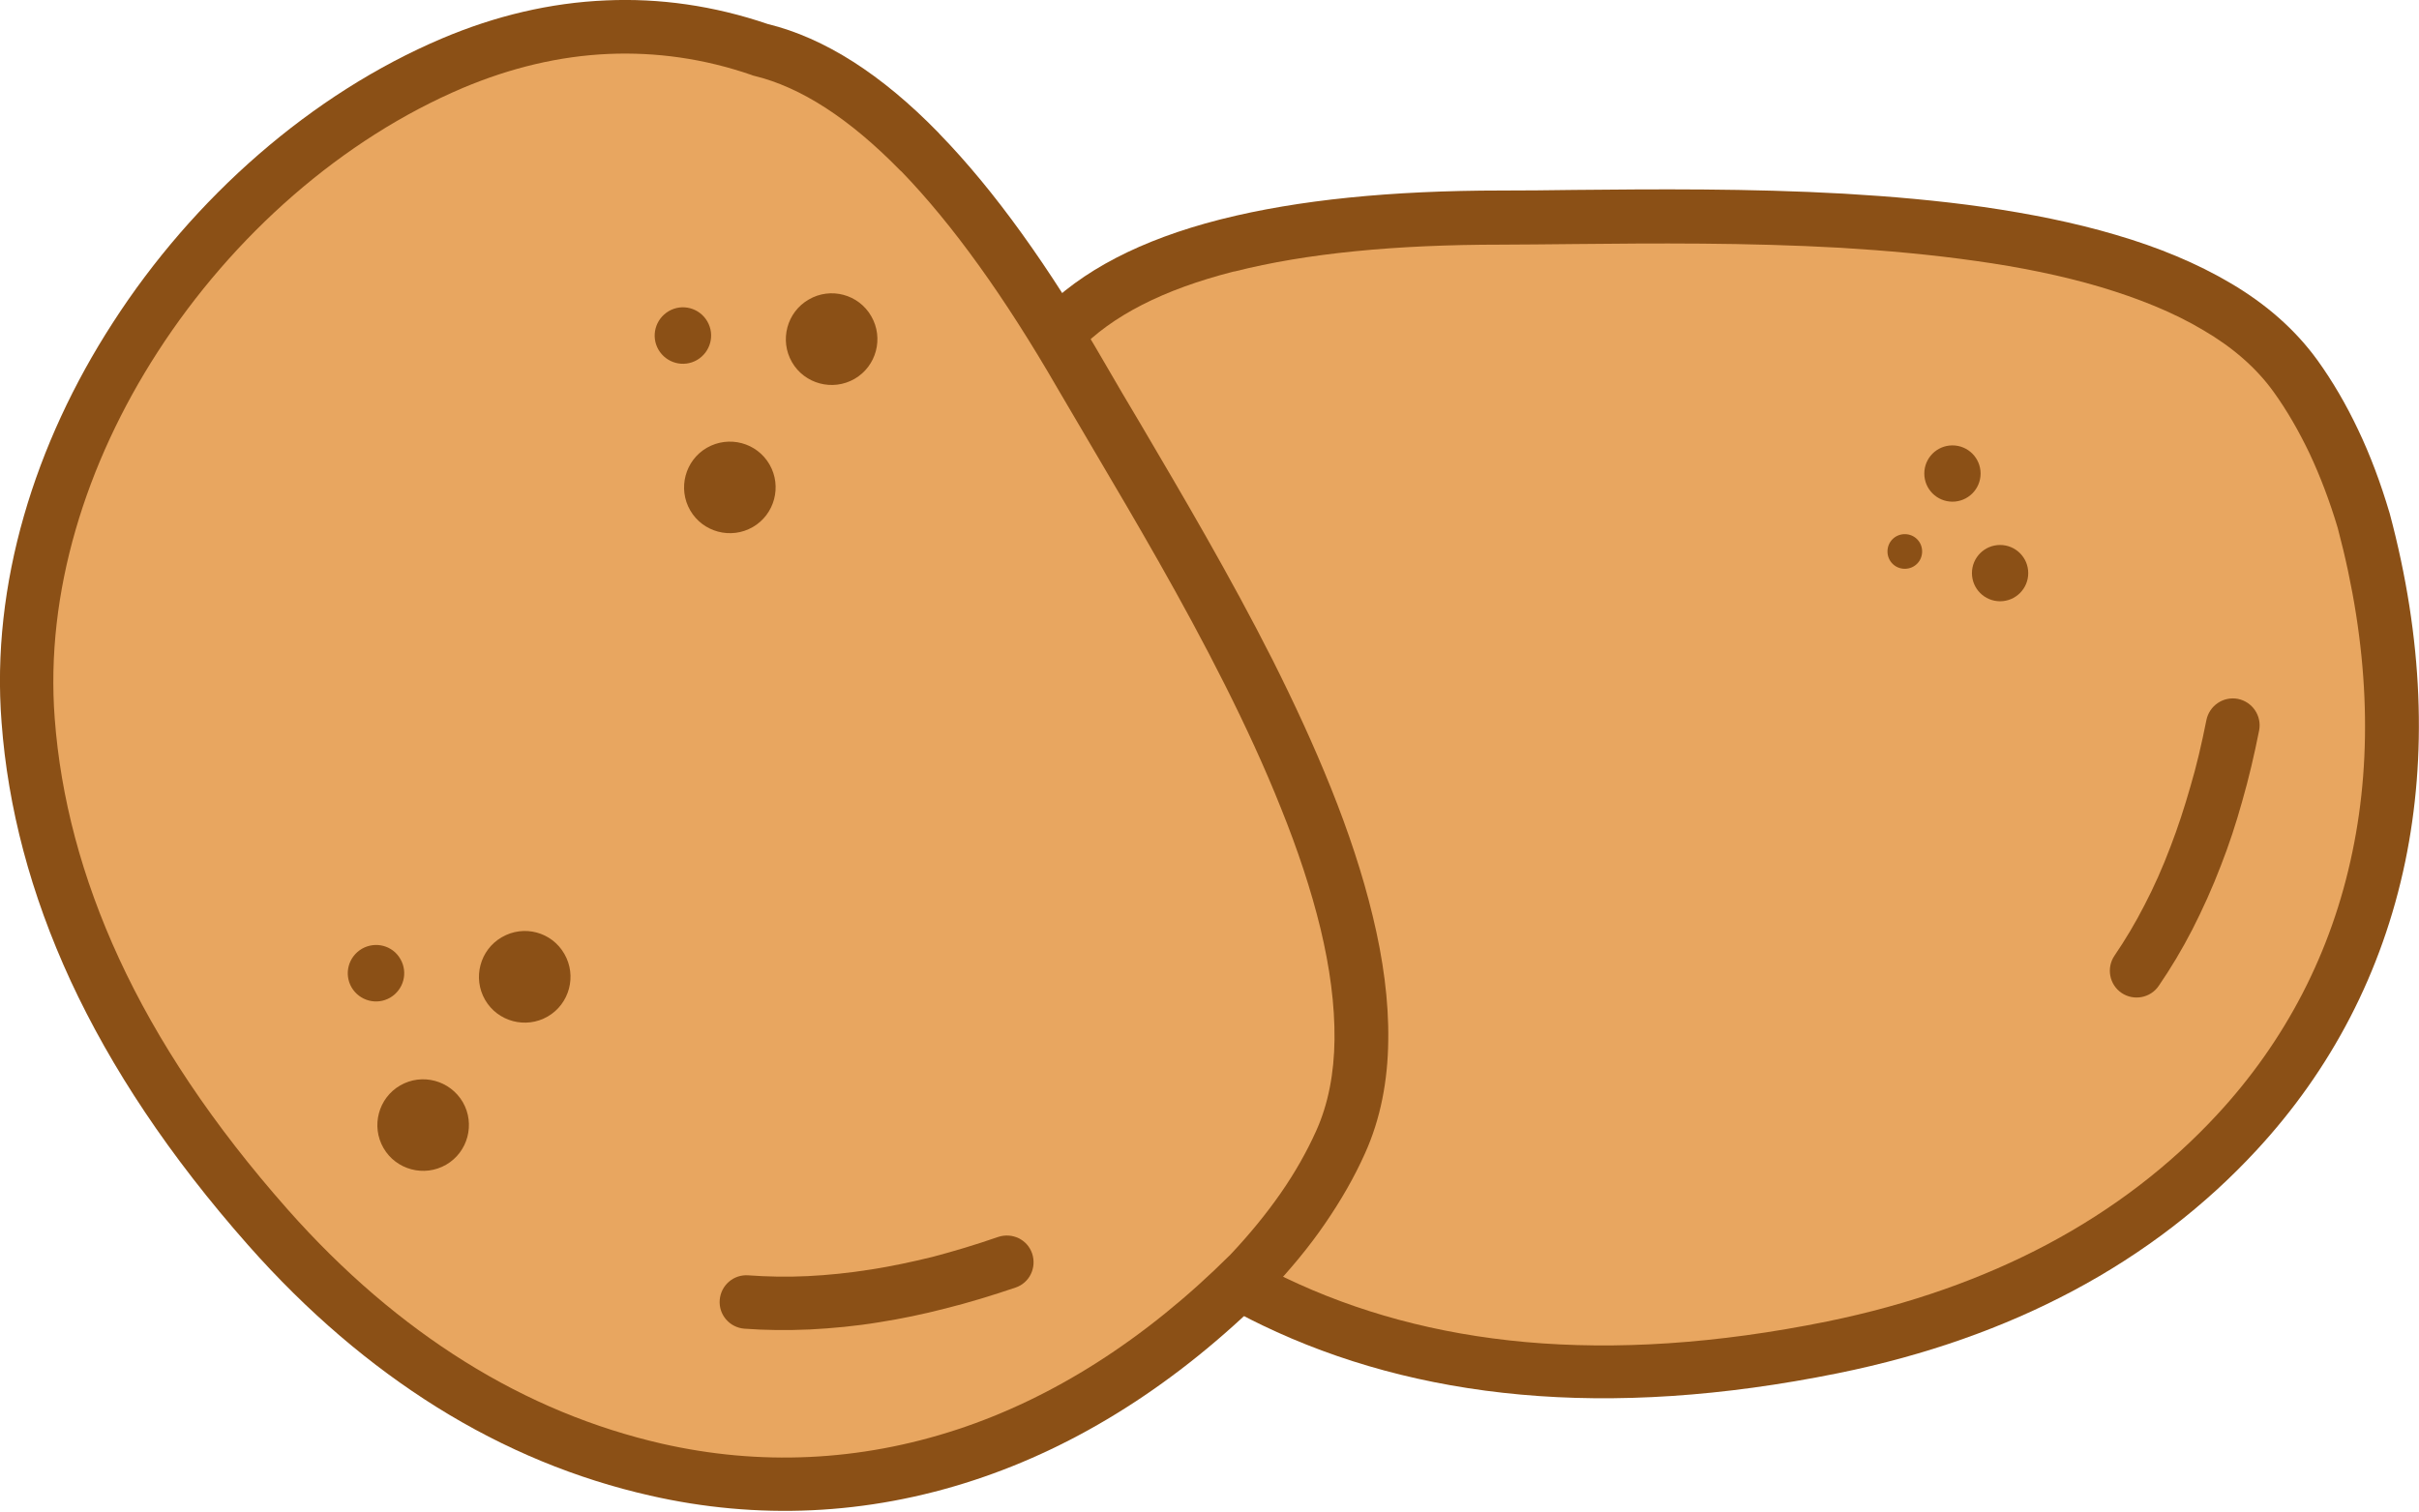
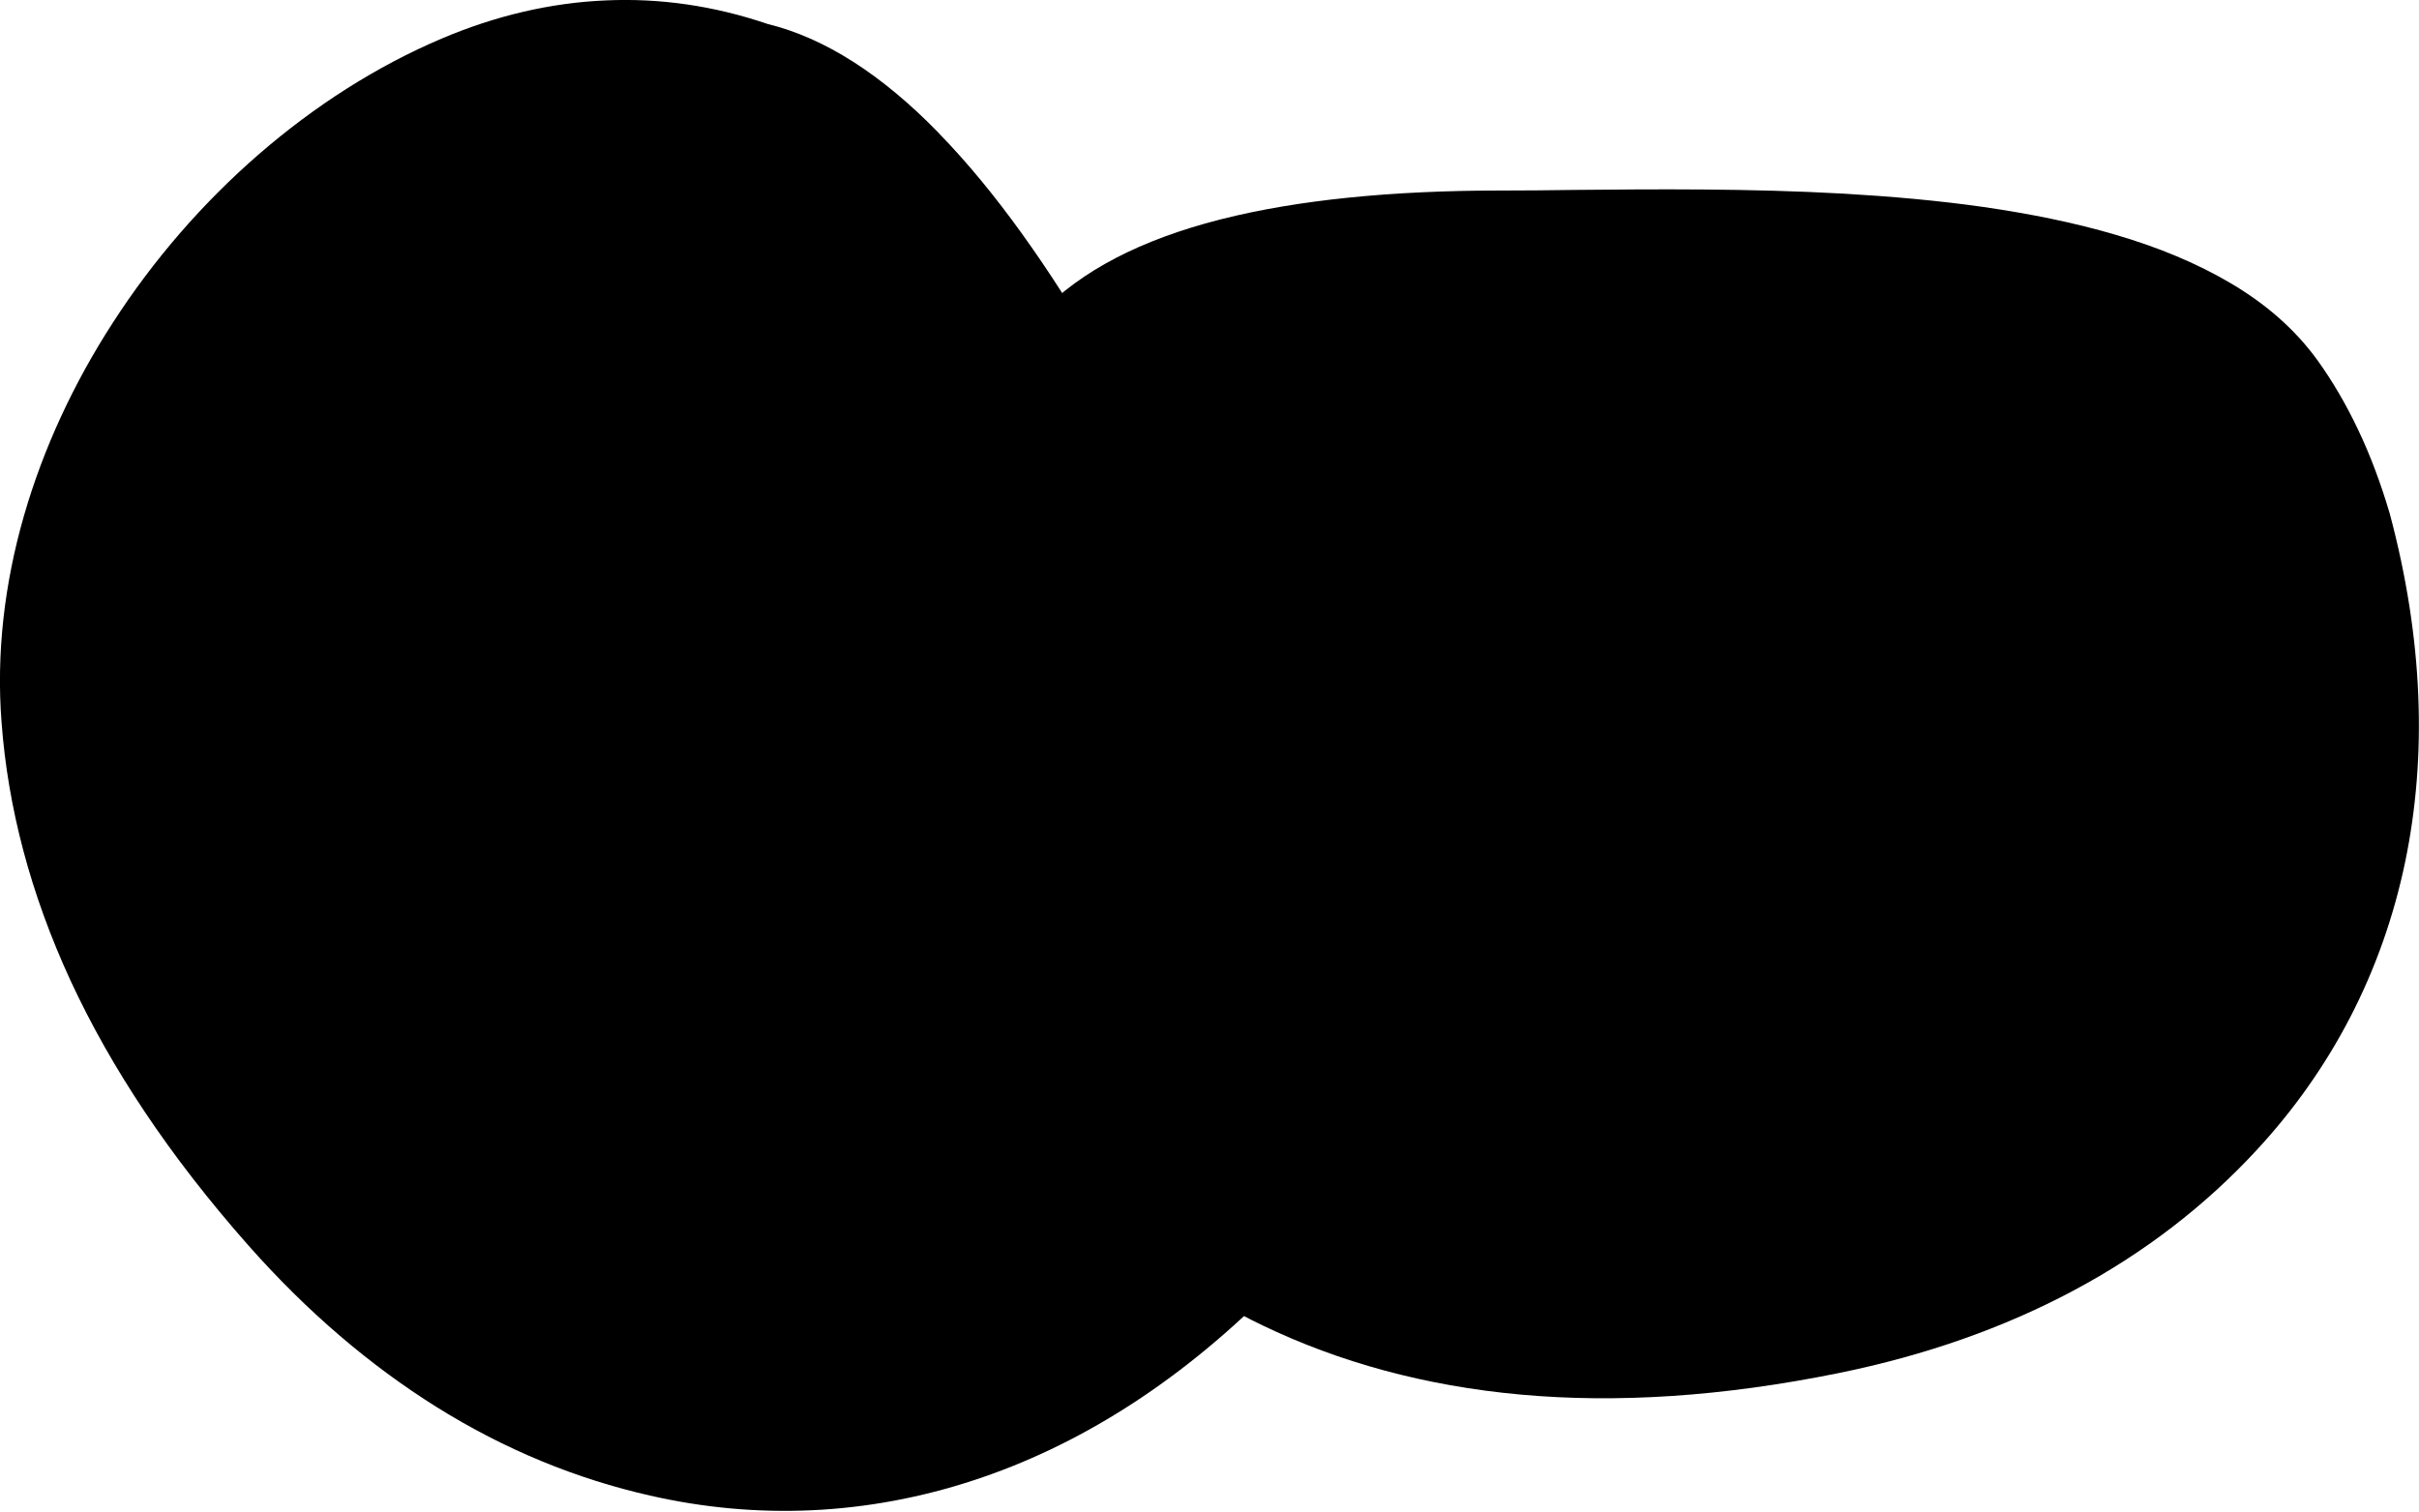
<svg xmlns="http://www.w3.org/2000/svg" version="1.1" x="0px" y="0px" viewBox="0 0 122.88 76.78" style="enable-background:new 0 0 122.88 76.78" xml:space="preserve">
-   <style type="text/css">
-     .potato0 {
-       fill: #8B5016;
-     }
- 
-     .potato1 {
-       fill: #E8A660;
-     }
-   </style>
  <g>
    <path class="potato0" d="M52.85,15.91c2.07-2.16,5.12-3.73,9.1-4.75c0.04-0.01,0.08-0.02,0.12-0.03c3.85-0.97,8.6-1.45,14.2-1.45 c1.13,0,2.37-0.01,3.69-0.03c4.08-0.04,8.9-0.08,13.71,0.19c2.4,0.14,4.8,0.35,7.11,0.68c2.33,0.34,4.6,0.79,6.69,1.41 c2.16,0.63,4.14,1.45,5.86,2.47c1.78,1.05,3.26,2.34,4.39,3.9c0.77,1.07,1.46,2.25,2.07,3.54c0.61,1.28,1.14,2.69,1.59,4.21 l0.01,0.03l0,0c1.71,6.39,1.9,12.34,0.79,17.7c-1.17,5.63-3.77,10.58-7.56,14.67c-2.59,2.8-5.69,5.21-9.34,7.15 c-3.46,1.84-7.42,3.26-11.9,4.17c-5.92,1.2-11.28,1.53-16.12,1.09c-4.87-0.44-9.24-1.65-13.13-3.52 c-6.35-3.03-11.44-8.56-14.76-15.05c-3.47-6.75-5.03-14.57-4.15-21.71c0.36-2.9,1.17-5.65,2.49-8.18 C48.96,20.02,50.66,17.83,52.85,15.91L52.85,15.91L52.85,15.91z" />
    <path class="potato1" d="M62.62,13.81c-3.51,0.9-6.14,2.23-7.84,4.02l0,0c-0.03,0.03-0.06,0.06-0.1,0.09 c-1.94,1.69-3.44,3.63-4.55,5.75c-1.16,2.24-1.88,4.68-2.21,7.26c-0.82,6.62,0.64,13.87,3.86,20.15 c3.07,5.98,7.73,11.07,13.52,13.85c3.61,1.73,7.66,2.85,12.2,3.26c4.58,0.41,9.67,0.1,15.33-1.05c4.2-0.86,7.92-2.19,11.16-3.91 c3.39-1.8,6.26-4.03,8.63-6.59c3.45-3.72,5.82-8.23,6.88-13.37c1.03-4.94,0.84-10.48-0.75-16.45l0,0 c-0.41-1.37-0.89-2.63-1.43-3.78c-0.55-1.15-1.15-2.19-1.82-3.12c-0.89-1.24-2.1-2.28-3.57-3.14c-1.52-0.91-3.3-1.62-5.24-2.2 c-1.96-0.58-4.09-1.01-6.31-1.32c-2.24-0.32-4.56-0.53-6.88-0.67c-4.78-0.27-9.52-0.23-13.53-0.19c-1.32,0.01-2.56,0.03-3.71,0.03 c-5.38,0-9.9,0.44-13.53,1.36C62.7,13.79,62.66,13.8,62.62,13.81L62.62,13.81L62.62,13.81z" />
    <path class="potato0" d="M112.08,36.59c0.15-0.74,0.86-1.22,1.6-1.08c0.74,0.15,1.22,0.86,1.08,1.6c-0.25,1.26-0.53,2.45-0.86,3.6 c-0.32,1.15-0.68,2.24-1.08,3.26c-0.44,1.15-0.93,2.23-1.45,3.25c-0.53,1.03-1.1,1.98-1.71,2.87c-0.42,0.62-1.27,0.78-1.89,0.36 c-0.62-0.42-0.78-1.27-0.36-1.89c0.55-0.81,1.06-1.66,1.53-2.58c0.48-0.92,0.92-1.91,1.32-2.97c0.37-0.96,0.7-1.97,1-3.02 C111.58,38.92,111.84,37.79,112.08,36.59L112.08,36.59L112.08,36.59z" />
    <path class="potato0" d="M39,1.22c2.9,0.71,5.79,2.57,8.66,5.51c0.03,0.03,0.05,0.06,0.08,0.09c2.77,2.85,5.55,6.73,8.35,11.58 c0.56,0.98,1.2,2.05,1.87,3.18c2.07,3.52,4.52,7.67,6.69,11.96c1.08,2.15,2.09,4.33,2.96,6.5c0.88,2.19,1.61,4.38,2.12,6.5 c0.53,2.18,0.82,4.31,0.79,6.31c-0.02,2.06-0.39,4-1.18,5.75c-0.54,1.21-1.22,2.39-2.03,3.57c-0.8,1.17-1.76,2.33-2.85,3.48 l-0.02,0.02l0,0c-4.68,4.67-9.74,7.82-14.94,9.53c-5.46,1.8-11.05,2.03-16.48,0.79c-3.71-0.84-7.36-2.32-10.86-4.51 c-3.32-2.08-6.53-4.79-9.56-8.22c-4-4.53-6.96-9-9.01-13.42c-2.05-4.44-3.19-8.83-3.51-13.13c-0.55-7.02,1.69-14.19,5.65-20.31 c4.11-6.38,10.1-11.64,16.73-14.45c2.69-1.14,5.48-1.81,8.33-1.93C33.49-0.1,36.24,0.28,39,1.22L39,1.22L39,1.22z" />
    <path class="potato1" d="M45.7,8.63c-2.54-2.59-5-4.2-7.4-4.78l0,0c-0.04-0.01-0.09-0.02-0.12-0.04c-2.43-0.84-4.86-1.17-7.26-1.07 c-2.52,0.11-4.99,0.71-7.39,1.72c-6.14,2.6-11.69,7.49-15.52,13.42c-3.65,5.65-5.72,12.23-5.23,18.63c0.3,3.99,1.36,8.06,3.27,12.2 c1.93,4.18,4.75,8.43,8.57,12.75c2.84,3.21,5.85,5.76,8.97,7.71c3.26,2.04,6.62,3.4,10.02,4.18c4.95,1.13,10.04,0.92,15.02-0.72 c4.8-1.58,9.49-4.52,13.87-8.88l0,0c0.98-1.04,1.83-2.08,2.56-3.13c0.73-1.05,1.32-2.1,1.79-3.14c0.63-1.39,0.92-2.96,0.94-4.66 c0.02-1.77-0.24-3.67-0.71-5.63c-0.48-1.98-1.17-4.05-2.01-6.13c-0.84-2.11-1.82-4.22-2.86-6.29c-2.15-4.28-4.56-8.36-6.6-11.82 c-0.67-1.14-1.3-2.21-1.88-3.2c-2.69-4.66-5.34-8.35-7.94-11.04C45.76,8.69,45.73,8.66,45.7,8.63L45.7,8.63L45.7,8.63z" />
    <path class="potato0" d="M50.7,62.85c0.72-0.24,1.49,0.13,1.73,0.84c0.24,0.72-0.13,1.49-0.84,1.73c-1.21,0.41-2.39,0.77-3.55,1.06 c-1.16,0.3-2.28,0.53-3.36,0.7c-1.21,0.2-2.39,0.31-3.54,0.37c-1.16,0.05-2.26,0.04-3.33-0.04c-0.75-0.06-1.31-0.71-1.25-1.46 c0.06-0.75,0.71-1.31,1.46-1.25c0.97,0.07,1.97,0.09,3,0.04c1.03-0.05,2.11-0.16,3.24-0.34c1.02-0.16,2.06-0.38,3.12-0.64 C48.44,63.58,49.55,63.25,50.7,62.85L50.7,62.85L50.7,62.85z" />
    <path class="potato0" d="M28.67,48.47c0.64,1.11,0.26,2.54-0.85,3.18c-1.11,0.64-2.54,0.26-3.18-0.85c-0.64-1.11-0.26-2.54,0.85-3.18 C26.61,46.97,28.03,47.35,28.67,48.47L28.67,48.47z M23.51,56c0.64,1.11,0.26,2.54-0.85,3.18c-1.11,0.64-2.54,0.26-3.18-0.85 c-0.64-1.11-0.26-2.54,0.85-3.18C21.44,54.51,22.86,54.89,23.51,56L23.51,56z M20.34,48.73c0.4,0.69,0.16,1.56-0.52,1.96 c-0.69,0.4-1.56,0.16-1.96-0.52c-0.4-0.69-0.16-1.56,0.52-1.96C19.07,47.81,19.95,48.04,20.34,48.73L20.34,48.73z M44.26,16.07 c0.64,1.11,0.26,2.54-0.85,3.18c-1.11,0.64-2.54,0.26-3.18-0.85c-0.64-1.11-0.26-2.54,0.85-3.18 C42.19,14.57,43.62,14.95,44.26,16.07L44.26,16.07z M39.09,23.6c0.64,1.11,0.26,2.54-0.85,3.18c-1.11,0.64-2.54,0.26-3.18-0.85 c-0.64-1.11-0.26-2.54,0.85-3.18C37.03,22.11,38.45,22.49,39.09,23.6L39.09,23.6z M35.93,16.33c0.4,0.69,0.16,1.56-0.52,1.96 c-0.69,0.4-1.56,0.16-1.96-0.52c-0.4-0.69-0.16-1.56,0.52-1.96C34.65,15.41,35.53,15.64,35.93,16.33L35.93,16.33z M99.18,22.63 c0.79,0,1.43,0.64,1.43,1.43c0,0.79-0.64,1.43-1.43,1.43c-0.79,0-1.43-0.64-1.43-1.43C97.75,23.27,98.39,22.63,99.18,22.63 L99.18,22.63z M101.6,27.69c0.79,0,1.43,0.64,1.43,1.43c0,0.79-0.64,1.43-1.43,1.43c-0.79,0-1.43-0.64-1.43-1.43 C100.17,28.33,100.81,27.69,101.6,27.69L101.6,27.69z M96.76,27.14c0.49,0,0.88,0.39,0.88,0.88s-0.39,0.88-0.88,0.88 c-0.49,0-0.88-0.39-0.88-0.88S96.27,27.14,96.76,27.14L96.76,27.14z" />
  </g>
</svg>
